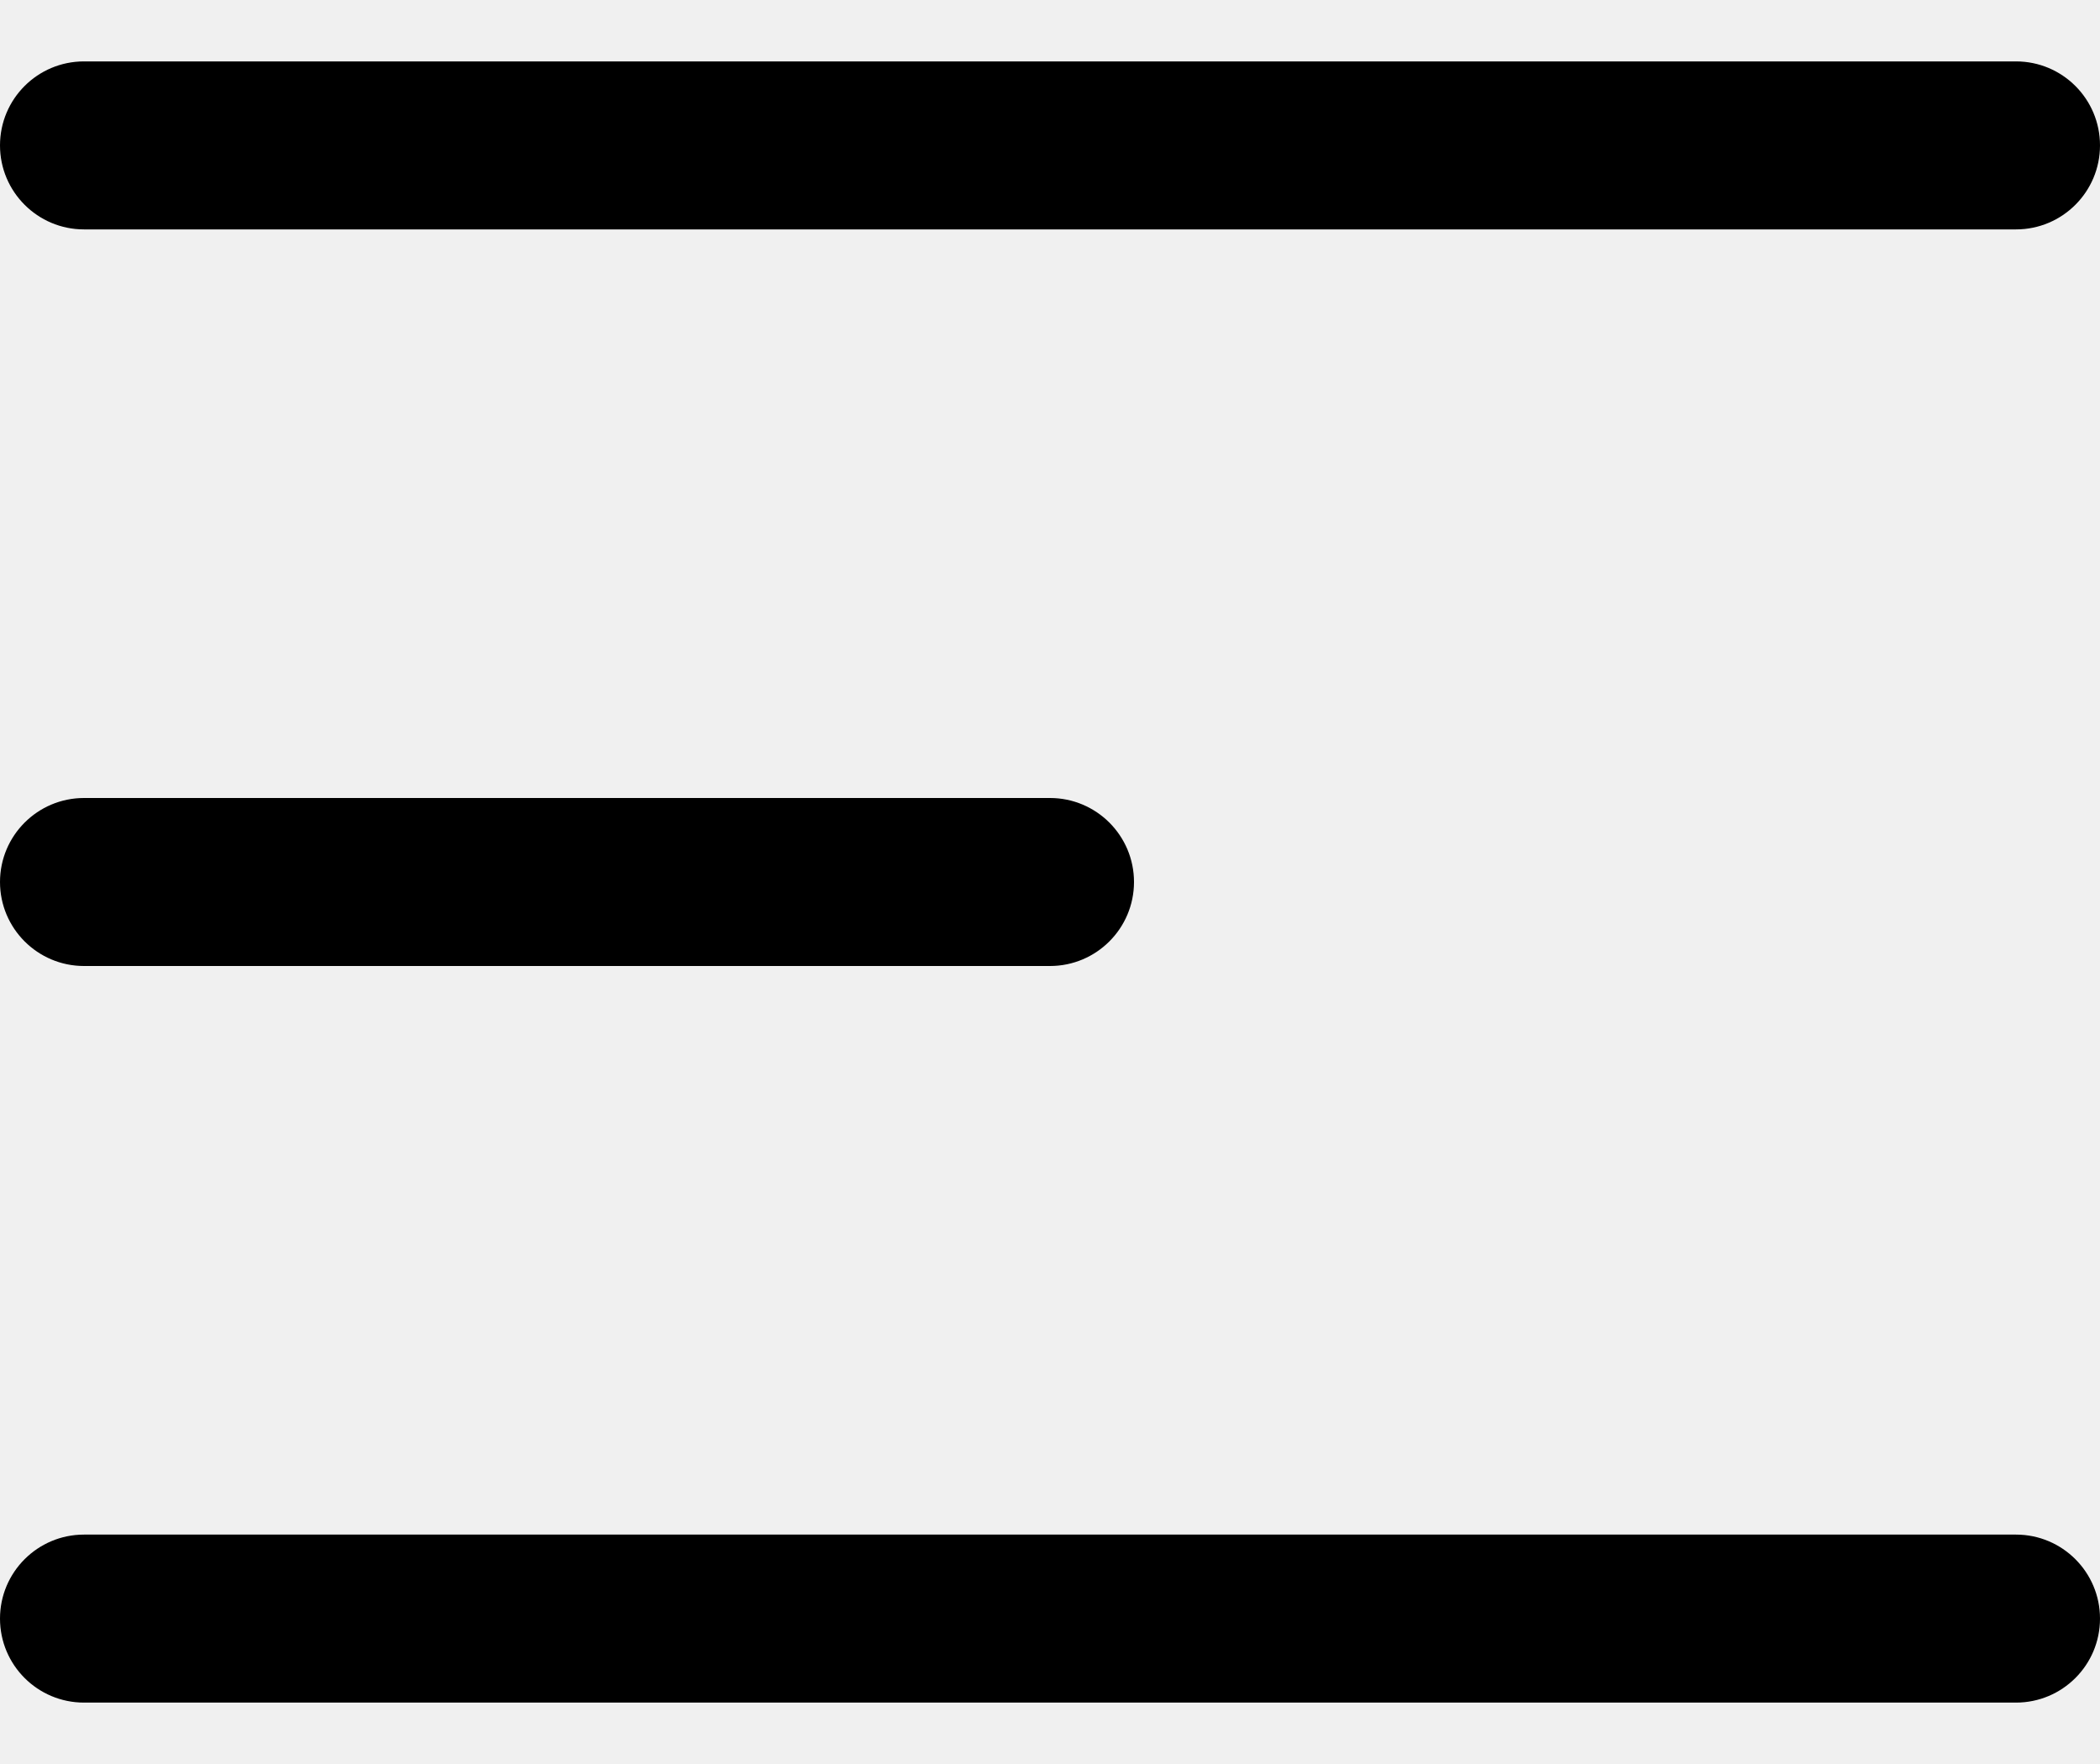
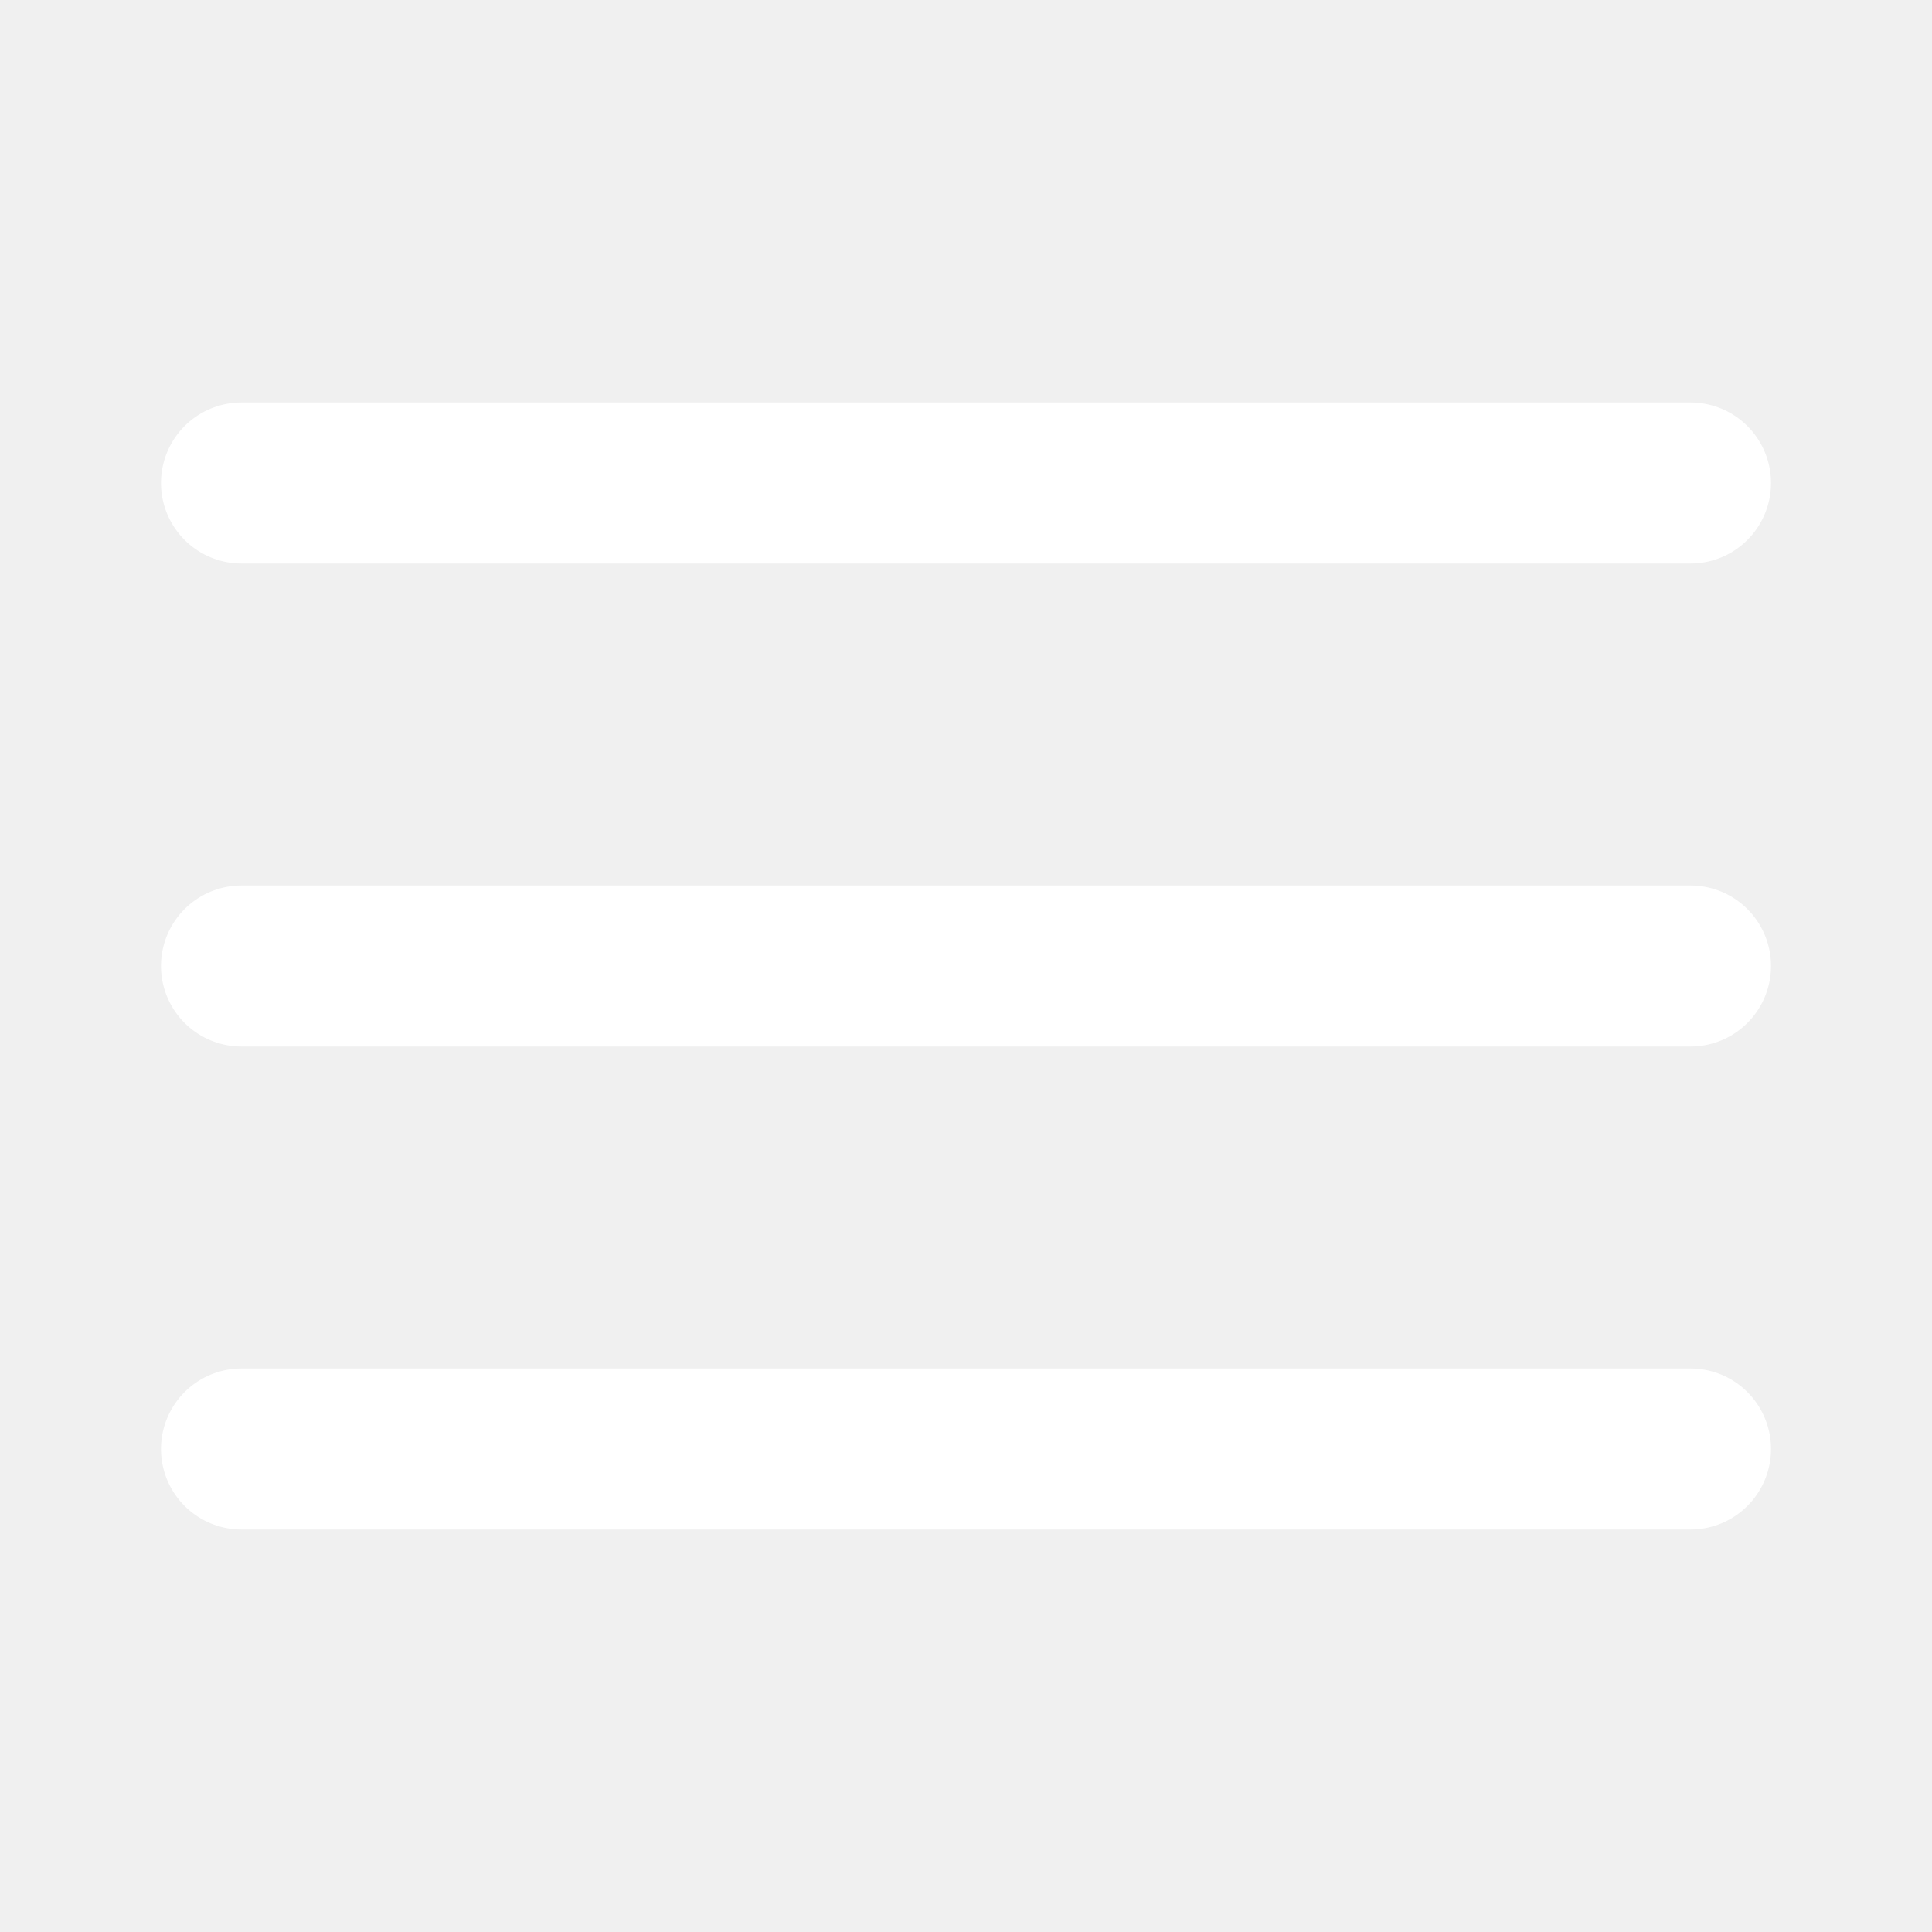
- <svg xmlns="http://www.w3.org/2000/svg" width="25" height="21" viewBox="0 0 25 21" fill="none">
-   <path d="M1 0.731C0.448 0.731 0 1.178 0 1.731C0 2.283 0.448 2.731 1 2.731V0.731ZM24 2.731C24.552 2.731 25 2.283 25 1.731C25 1.178 24.552 0.731 24 0.731V2.731ZM1 9.5C0.448 9.5 0 9.948 0 10.5C0 11.052 0.448 11.5 1 11.5V9.5ZM12.5 11.5C13.052 11.5 13.5 11.052 13.5 10.5C13.5 9.948 13.052 9.5 12.5 9.5V11.5ZM1 18.269C0.448 18.269 0 18.717 0 19.269C0 19.822 0.448 20.269 1 20.269V18.269ZM24 20.269C24.552 20.269 25 19.822 25 19.269C25 18.717 24.552 18.269 24 18.269V20.269ZM1 2.731H24V0.731H1V2.731ZM1 11.5H12.5V9.5H1V11.5ZM1 20.269H24V18.269H1V20.269Z" fill="black" />
+ <svg xmlns="http://www.w3.org/2000/svg" width="24" height="24" viewBox="0 0 24 24" fill="none" stroke="white" stroke-width="2" stroke-linecap="round" stroke-linejoin="round" class="feather feather-menu">
+   <line x1="3" y1="12" x2="21" y2="12" />
+   <line x1="3" y1="6" x2="21" y2="6" />
+   <line x1="3" y1="18" x2="21" y2="18" />
</svg>
